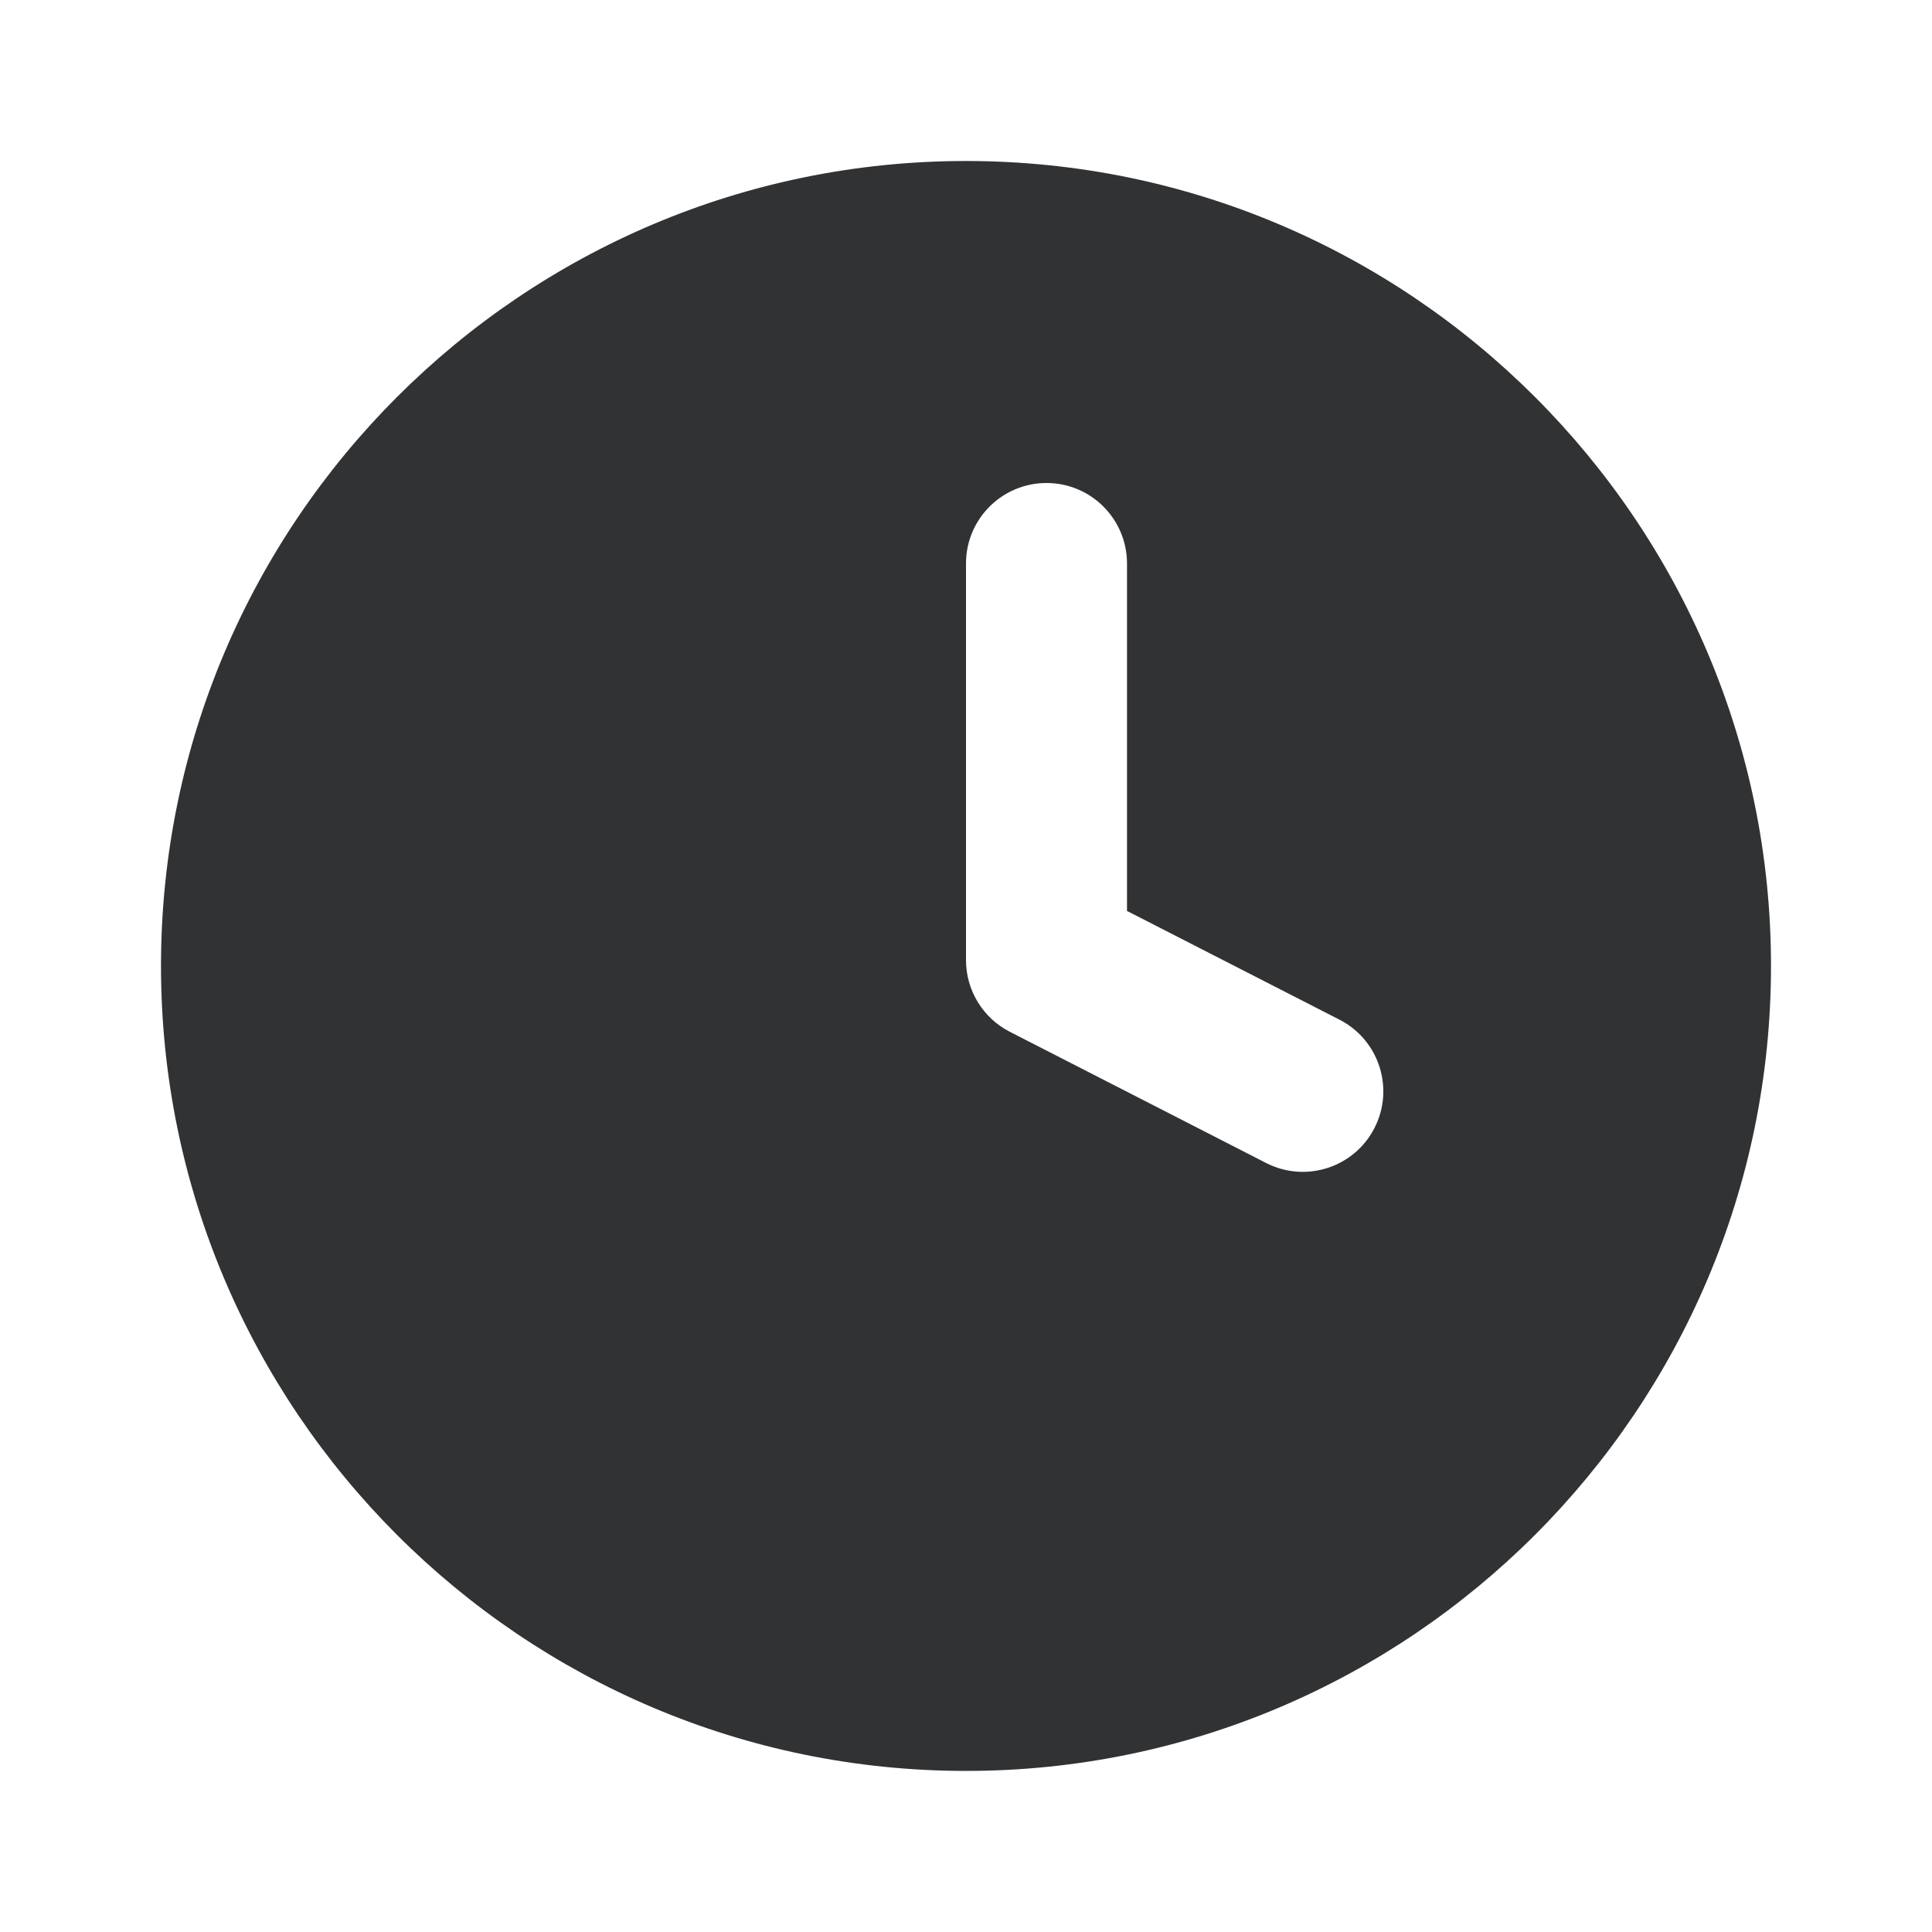
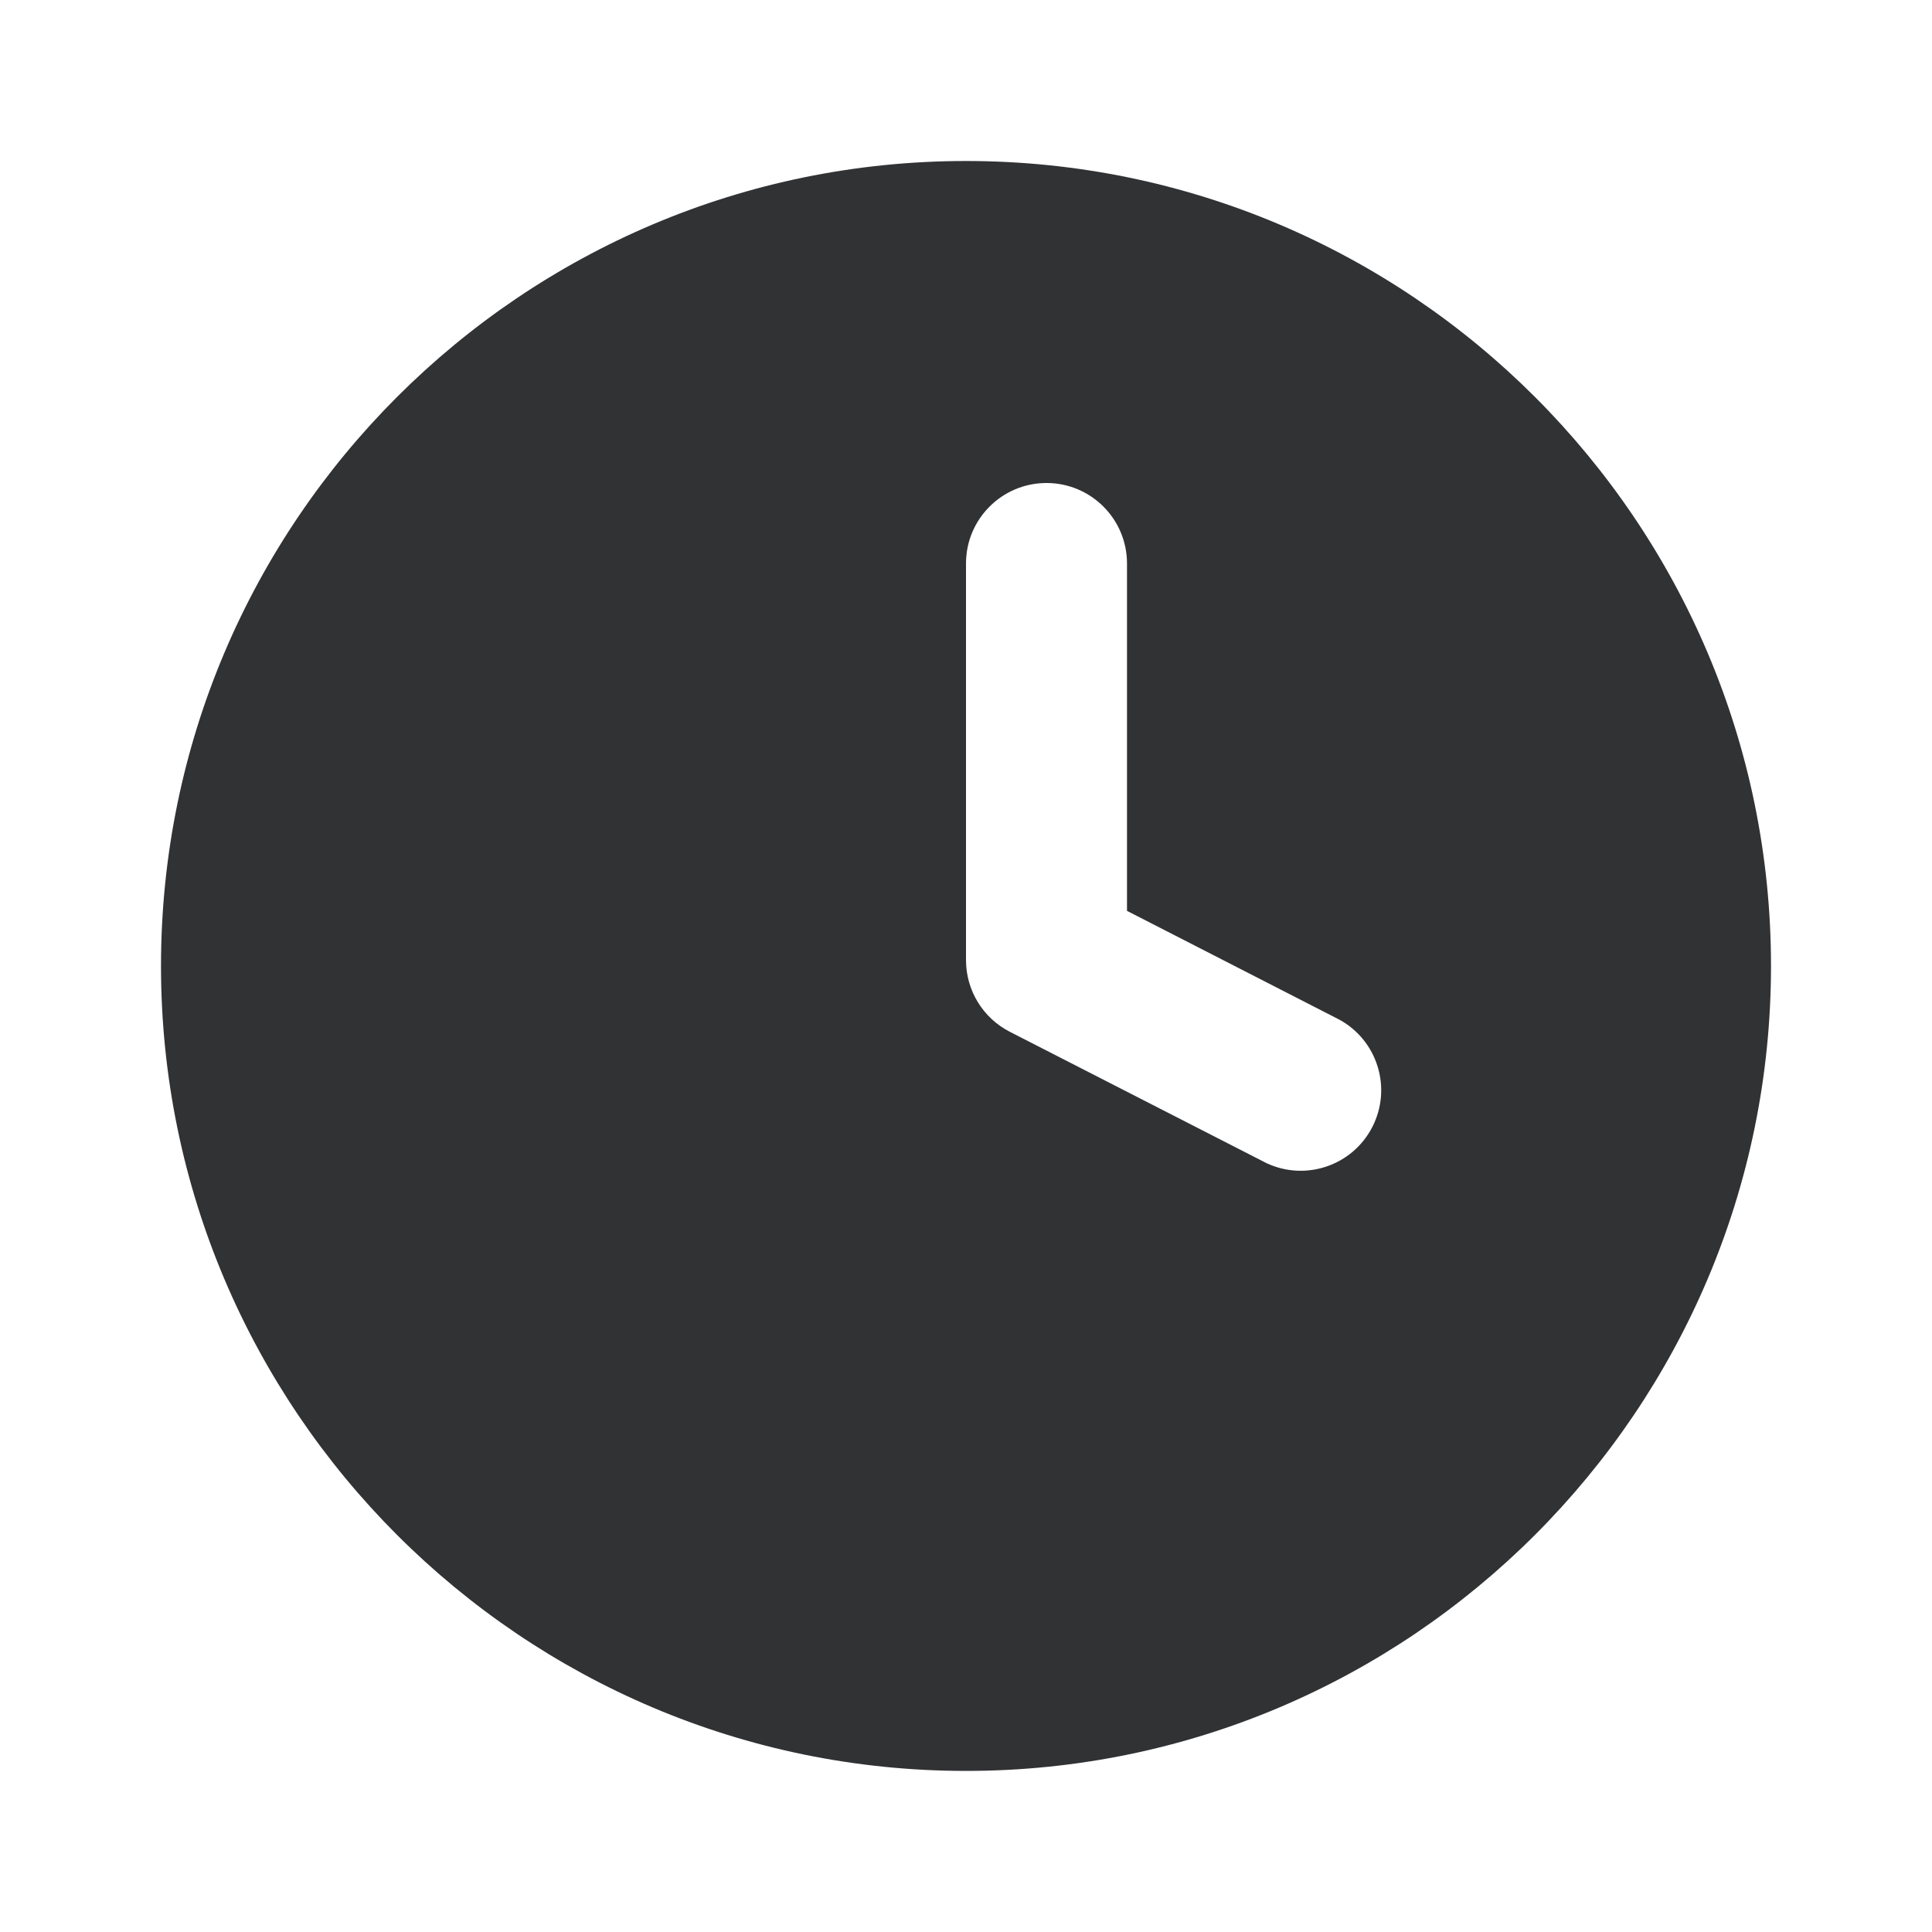
<svg xmlns="http://www.w3.org/2000/svg" width="24" height="24" fill="none" viewBox="0 0 24 24">
-   <path fill="#313234" fill-rule="evenodd" d="M2 11.999c0 5.515 4.485 10 10 10s10-4.485 10-10S17.515 2 12 2 2 6.484 2 11.999M13 6a1 1 0 0 1 1 1v4.316l2.64 1.351a1 1 0 0 1-.912 1.78l-3.184-1.63a1 1 0 0 1-.544-.89V7a1 1 0 0 1 1-1" clip-rule="evenodd" />
+   <path fill="#313234" d="M12 2c5.515 0 10 4.484 10 9.999s-4.485 10-10 10-10-4.485-10-10S6.485 2 12 2m1 4a1 1 0 0 0-1 1v4.927a1 1 0 0 0 .544.89l3.185 1.63a1 1 0 0 0 .91-1.78L14 11.315V7a1 1 0 0 0-1-1" />
</svg>
